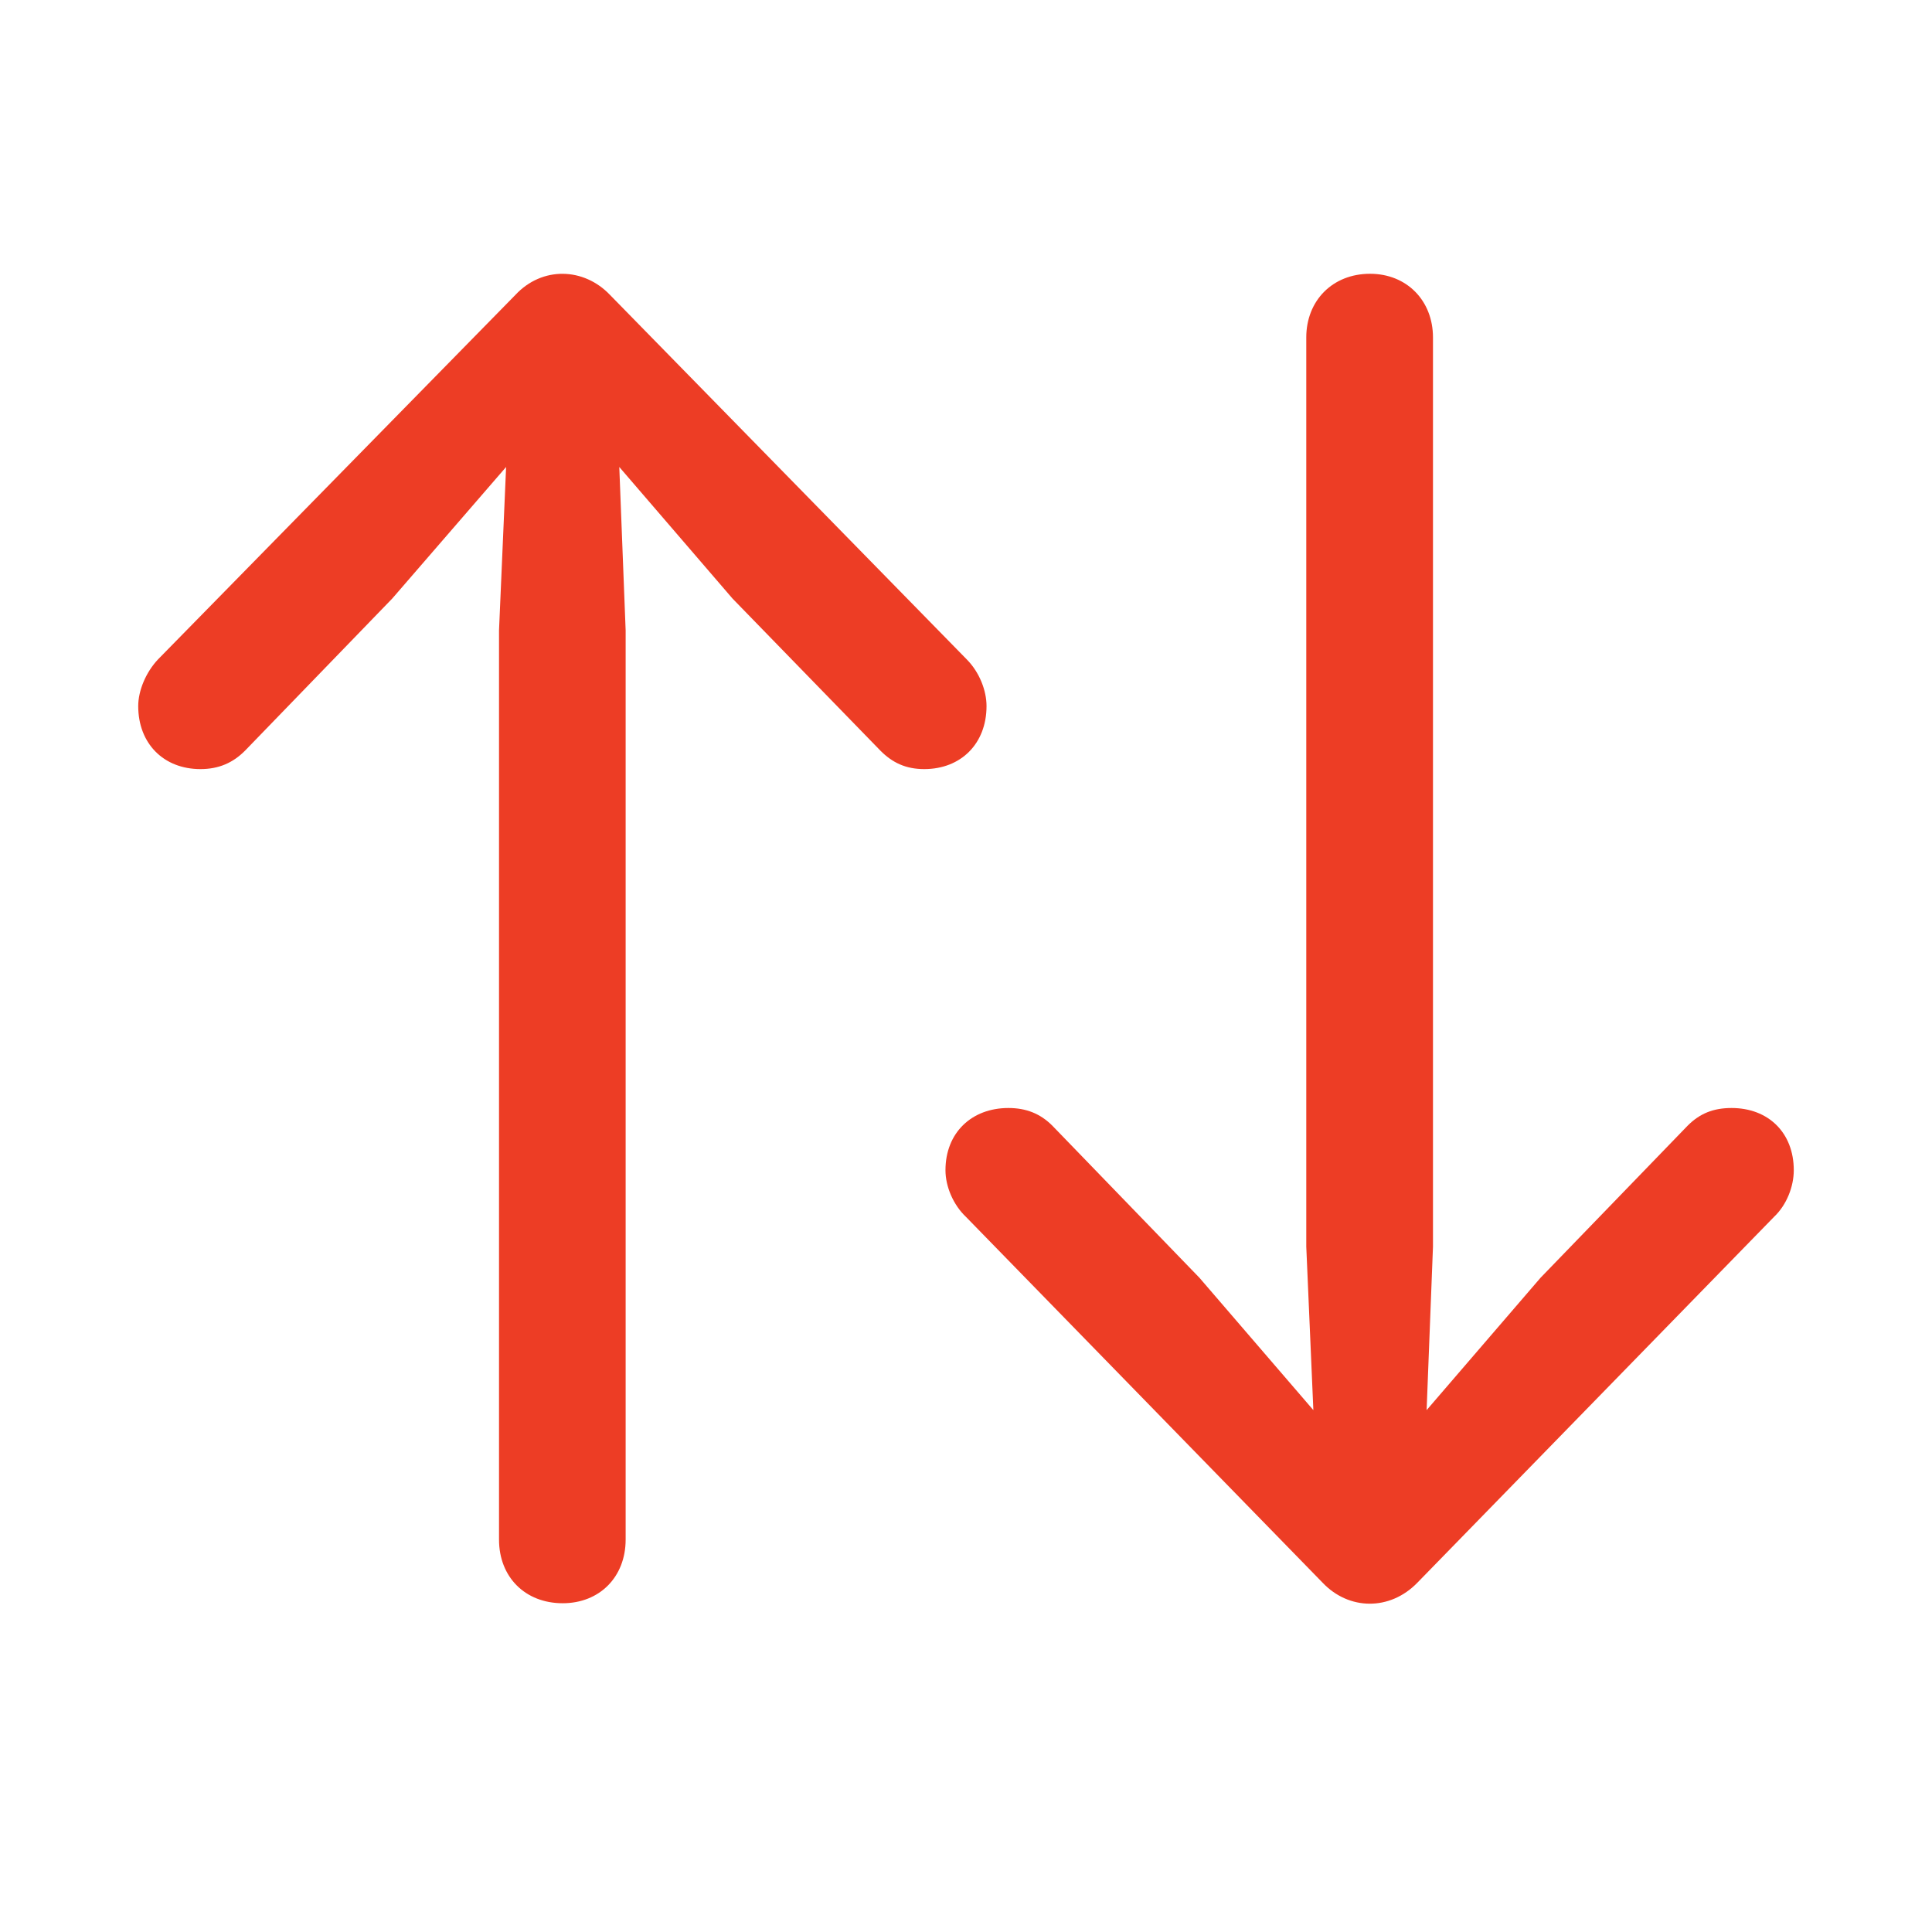
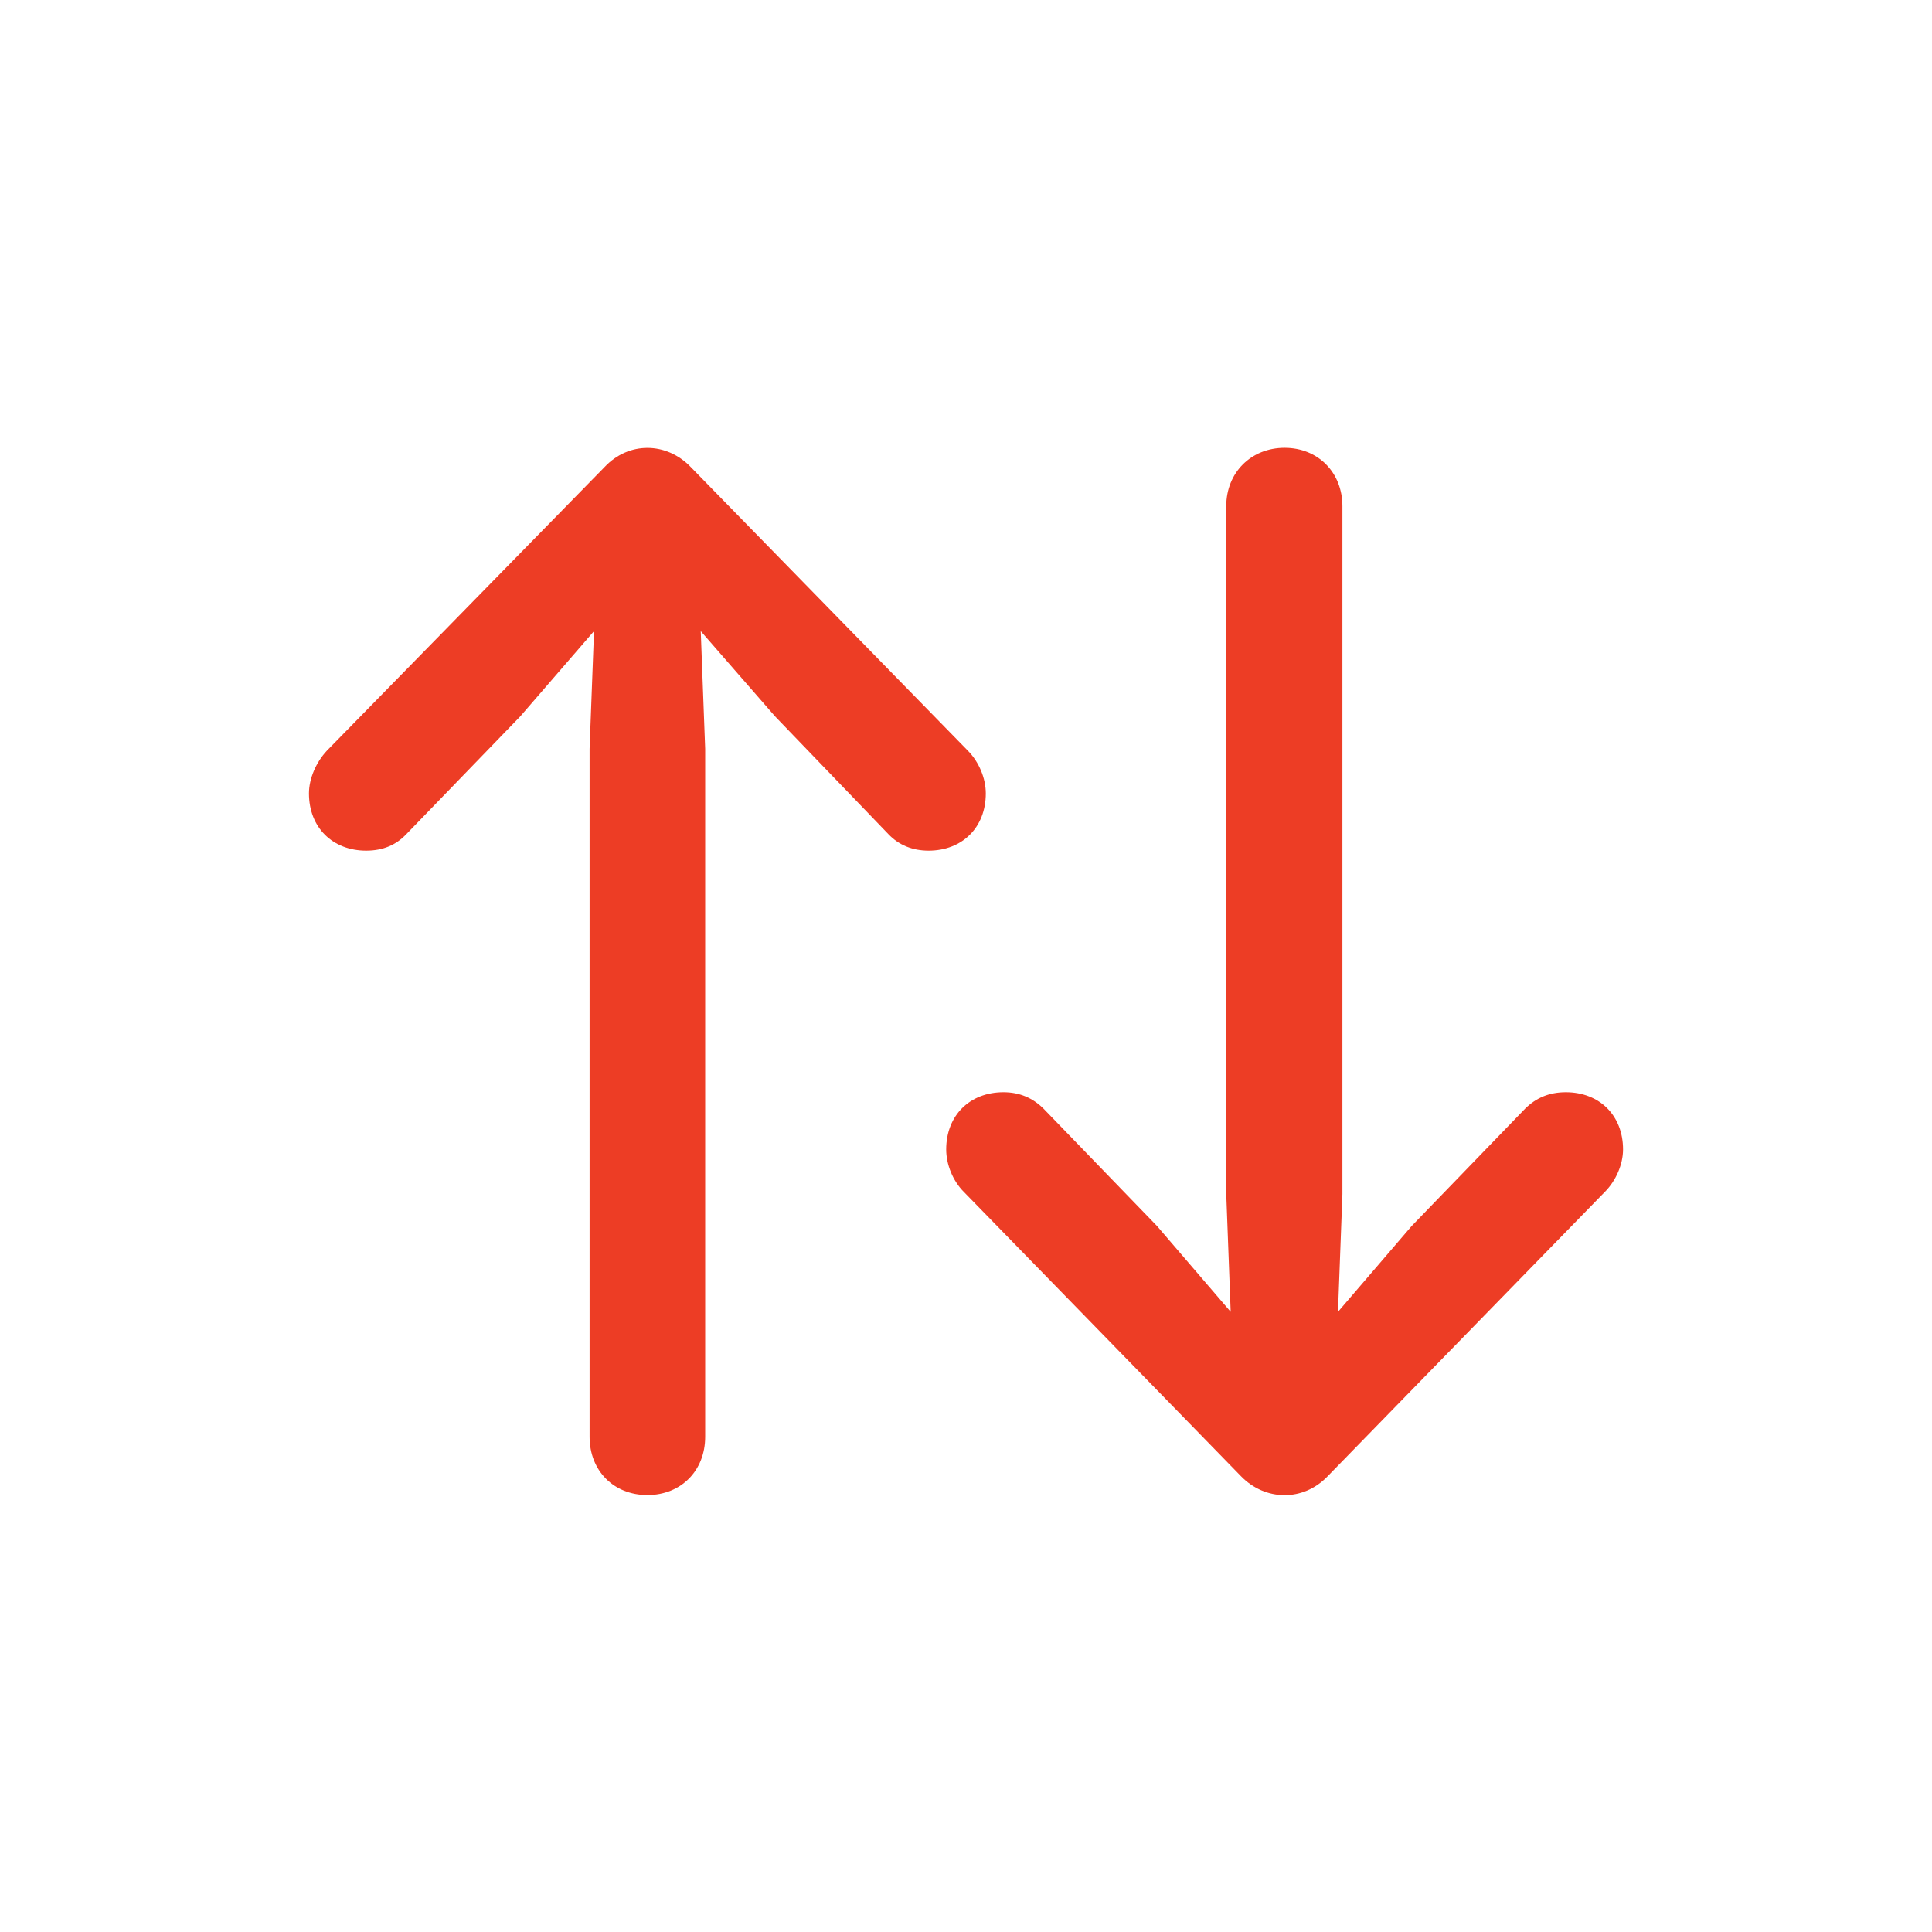
<svg xmlns="http://www.w3.org/2000/svg" width="24" height="24" viewBox="0 0 24 24" fill="none">
-   <path d="M6.401 3.665L1.963 8.191C1.813 8.35 1.717 8.578 1.717 8.771C1.717 9.237 2.033 9.554 2.49 9.554C2.719 9.554 2.895 9.475 3.044 9.325L4.872 7.436L6.287 5.801L6.199 7.831V19.125C6.199 19.591 6.524 19.916 6.99 19.916C7.447 19.916 7.772 19.591 7.772 19.125V7.831L7.693 5.801L9.1 7.436L10.937 9.325C11.086 9.475 11.253 9.554 11.481 9.554C11.938 9.554 12.255 9.237 12.255 8.771C12.255 8.578 12.167 8.35 12.009 8.191L7.579 3.665C7.254 3.322 6.735 3.305 6.401 3.665ZM17.607 19.661L22.037 15.117C22.195 14.968 22.283 14.739 22.283 14.537C22.283 14.071 21.967 13.764 21.51 13.764C21.281 13.764 21.114 13.834 20.965 13.983L19.137 15.873L17.722 17.517L17.801 15.486V4.192C17.801 3.735 17.476 3.401 17.019 3.401C16.553 3.401 16.227 3.735 16.227 4.192V15.486L16.315 17.517L14.9 15.873L13.072 13.983C12.923 13.834 12.747 13.764 12.527 13.764C12.07 13.764 11.745 14.071 11.745 14.537C11.745 14.739 11.842 14.968 12 15.117L16.43 19.661C16.755 20.004 17.265 20.013 17.607 19.661Z" fill="#ED3D25" />
+   <path d="M7.509 5.803L4.063 9.323C3.927 9.467 3.838 9.672 3.838 9.856C3.838 10.28 4.132 10.567 4.549 10.567C4.754 10.567 4.918 10.499 5.048 10.362L6.463 8.899L7.379 7.84L7.324 9.303V17.848C7.324 18.271 7.625 18.572 8.042 18.572C8.459 18.572 8.76 18.271 8.76 17.848V9.303L8.705 7.84L9.628 8.899L11.036 10.362C11.166 10.499 11.337 10.567 11.535 10.567C11.952 10.567 12.246 10.28 12.246 9.856C12.246 9.672 12.164 9.467 12.021 9.323L8.582 5.803C8.281 5.488 7.81 5.481 7.509 5.803ZM16.491 18.34L19.936 14.806C20.073 14.669 20.162 14.464 20.162 14.279C20.162 13.855 19.868 13.568 19.451 13.568C19.246 13.568 19.082 13.637 18.945 13.773L17.537 15.229L16.621 16.296L16.676 14.833V6.288C16.676 5.871 16.375 5.563 15.958 5.563C15.541 5.563 15.233 5.871 15.233 6.288V14.833L15.288 16.296L14.372 15.229L12.964 13.773C12.827 13.637 12.663 13.568 12.465 13.568C12.048 13.568 11.754 13.855 11.754 14.279C11.754 14.464 11.836 14.669 11.973 14.806L15.418 18.34C15.719 18.648 16.19 18.654 16.491 18.34Z" fill="#ED3D25" />
</svg>
